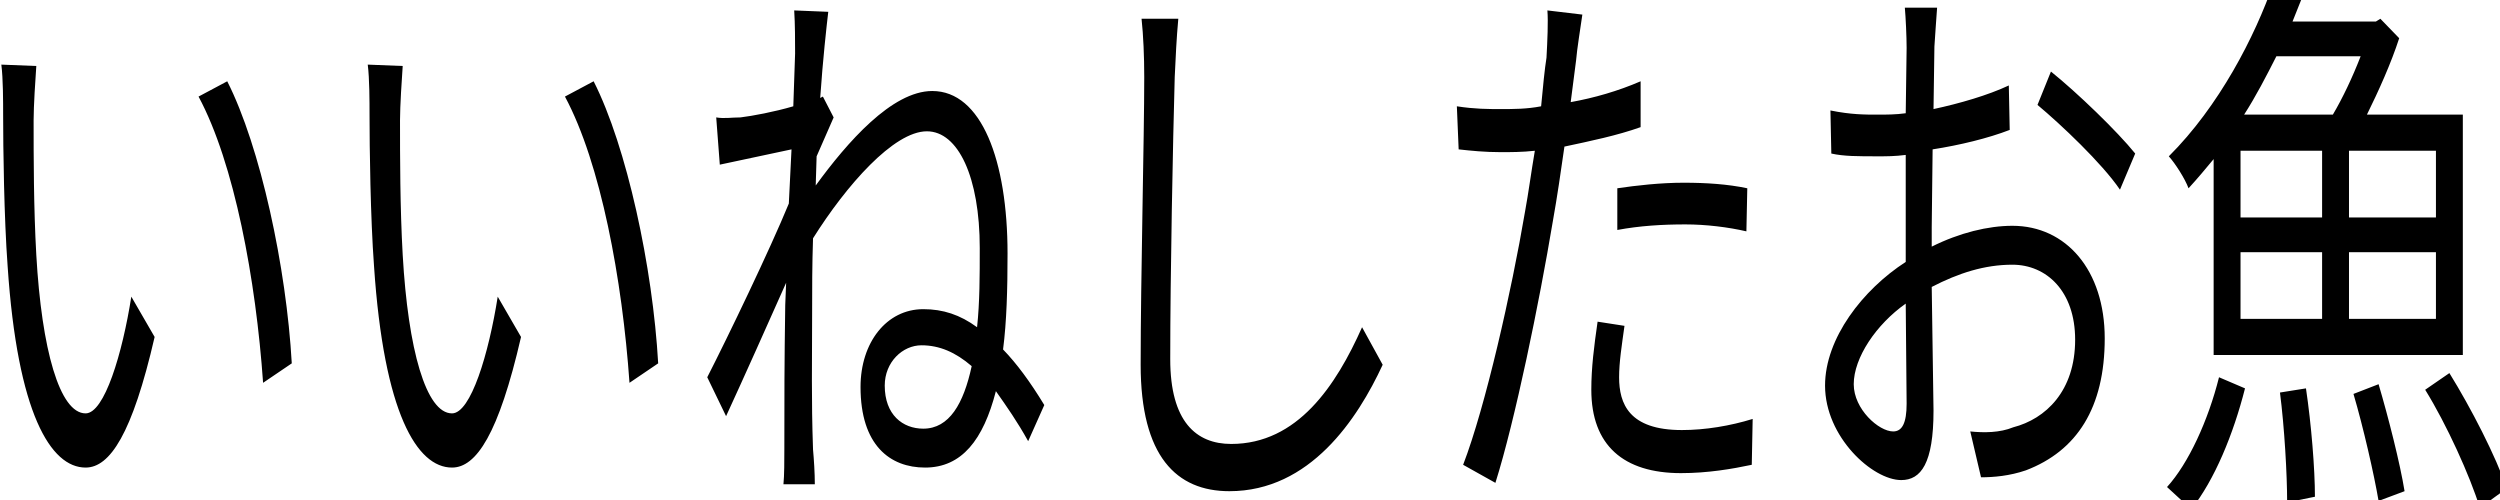
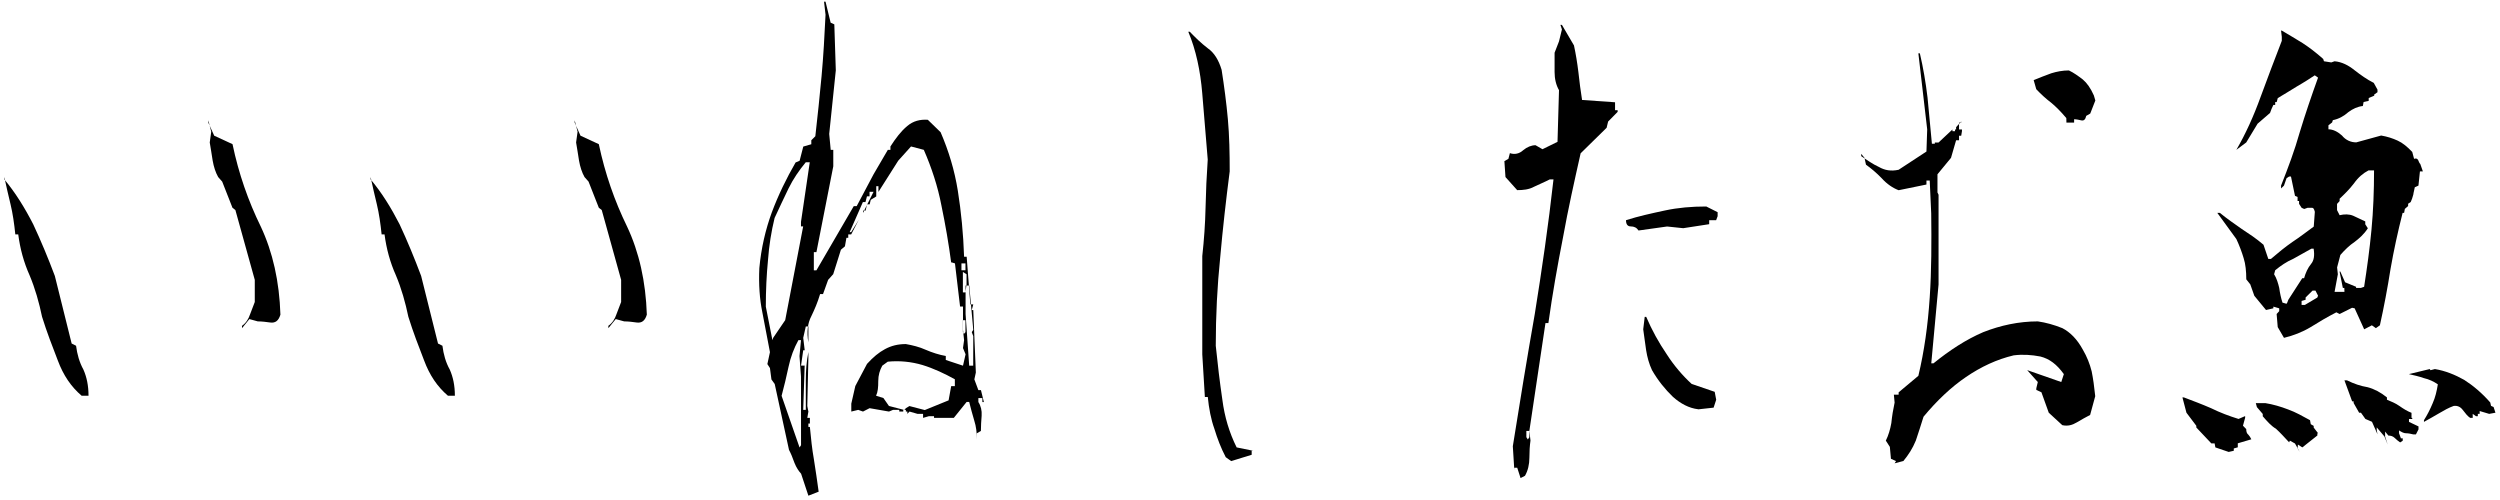
<svg xmlns="http://www.w3.org/2000/svg" width="35.001mm" height="7mm" viewBox="0 0 35.001 7" version="1.1" id="svg5">
  <defs id="defs2">
    <rect x="-1.895" y="4.001" width="213.315" height="77.703" id="rect268" />
  </defs>
  <g id="layer1">
    <path style="fill:none;fill-rule:evenodd;stroke:#000000;stroke-width:0.219px;stroke-linecap:butt;stroke-linejoin:miter;stroke-opacity:1" d="m 4.419,7.737 v 0" id="path208" />
    <text xml:space="preserve" style="font-size:8.86px;font-family:KouzanBrushFontGyousyoOTF;-inkscape-font-specification:KouzanBrushFontGyousyoOTF;fill:#000000;stroke-width:0.166" x="-1.362" y="8.468" id="text214" transform="scale(0.6776329,1.475725)">
      <tspan id="tspan212" style="stroke-width:0.166" x="-1.362" y="8.468" />
    </text>
    <text xml:space="preserve" transform="scale(0.2645833)" id="text266" style="font-size:53.333px;font-family:KouzanBrushFontGyousyoOTF;-inkscape-font-specification:KouzanBrushFontGyousyoOTF;white-space:pre;shape-inside:url(#rect268);display:inline;fill:#000000" />
-     <text xml:space="preserve" style="font-size:6.386px;font-family:KouzanBrushFontGyousyoOTF;-inkscape-font-specification:KouzanBrushFontGyousyoOTF;fill:#000000;stroke-width:0.12" x="-0.788" y="5.197" id="text932" transform="scale(0.803189,1.245037)">
-       <tspan id="tspan930" style="stroke-width:0.12" x="-0.788" y="5.197">いいねしたお魚</tspan>
-     </text>
+     <g aria-label="いいねしたお魚" transform="scale(0.803189,1.245037)" id="text932" style="font-size:6.386px;font-family:KouzanBrushFontGyousyoOTF;-inkscape-font-specification:KouzanBrushFontGyousyoOTF;stroke-width:0.12">
+       <path d="M 1.422,4.45 H 1.543 c 0,-0.115 -0.032,-0.211 -0.089,-0.294 C 1.384,4.074 1.345,3.984 1.326,3.888 L 1.249,3.863 0.956,3.103 C 0.841,2.905 0.713,2.707 0.579,2.522 0.432,2.337 0.266,2.164 0.075,2.017 v -0.026 c 0.032,0.102 0.07,0.198 0.109,0.307 0.038,0.102 0.064,0.217 0.083,0.338 h 0.051 c 0.032,0.16 0.096,0.313 0.198,0.46 0.096,0.147 0.166,0.307 0.217,0.466 0.083,0.172 0.179,0.332 0.275,0.492 0.096,0.166 0.23,0.294 0.415,0.396 z M 4.219,3.69 4.347,3.588 4.493,3.614 c 0.07,0 0.147,0.006 0.223,0.013 0.083,0.006 0.14,-0.019 0.172,-0.089 C 4.87,3.167 4.755,2.835 4.545,2.547 4.327,2.26 4.161,1.954 4.053,1.621 L 3.734,1.526 3.631,1.379 v -0.026 l 0.051,0.128 -0.026,0.121 c 0.019,0.064 0.032,0.134 0.051,0.204 0.019,0.07 0.051,0.134 0.096,0.185 l 0.07,0.051 0.179,0.294 0.051,0.026 0.338,0.785 v 0.249 c -0.032,0.051 -0.057,0.096 -0.083,0.14 -0.026,0.051 -0.07,0.096 -0.14,0.128 z" id="path294" />
+       <path d="m 7.808,4.45 h 0.121 c 0,-0.115 -0.032,-0.211 -0.089,-0.294 C 7.769,4.074 7.731,3.984 7.712,3.888 L 7.635,3.863 7.341,3.103 C 7.226,2.905 7.099,2.707 6.965,2.522 6.818,2.337 6.652,2.164 6.46,2.017 v -0.026 c 0.032,0.102 0.07,0.198 0.109,0.307 0.038,0.102 0.064,0.217 0.083,0.338 h 0.051 c 0.032,0.16 0.096,0.313 0.198,0.46 0.096,0.147 0.166,0.307 0.217,0.466 0.083,0.172 0.179,0.332 0.275,0.492 0.096,0.166 0.23,0.294 0.415,0.396 z m 2.797,-0.76 0.128,-0.102 0.147,0.026 c 0.07,0 0.147,0.006 0.223,0.013 0.083,0.006 0.14,-0.019 0.172,-0.089 C 11.256,3.167 11.141,2.835 10.93,2.547 10.713,2.26 10.547,1.954 10.438,1.621 L 10.119,1.526 10.017,1.379 v -0.026 l 0.051,0.128 -0.026,0.121 c 0.019,0.064 0.032,0.134 0.051,0.204 0.019,0.07 0.051,0.134 0.096,0.185 l 0.07,0.051 0.179,0.294 0.051,0.026 0.338,0.785 v 0.249 c -0.032,0.051 -0.057,0.096 -0.083,0.14 -0.026,0.051 -0.07,0.096 -0.14,0.128 z" id="path296" />
+       <path d="m 14.091,5.574 0.179,-0.045 c -0.026,-0.121 -0.051,-0.236 -0.083,-0.364 -0.032,-0.115 -0.051,-0.236 -0.07,-0.364 h -0.026 v -0.038 h 0.026 v -0.064 h -0.045 l 0.019,-0.07 -0.019,-0.064 0.019,-0.543 v -0.064 c -0.032,0.102 -0.045,0.211 -0.045,0.319 0,0.115 0,0.23 0,0.332 h -0.045 l 0.026,-0.517 v 0.019 h -0.064 l 0.038,-0.172 h 0.026 l -0.026,-0.14 0.045,-0.128 h 0.045 v 0.179 c -0.032,-0.115 -0.013,-0.217 0.051,-0.294 0.057,-0.077 0.109,-0.153 0.153,-0.249 h 0.051 l 0.089,-0.16 0.089,-0.064 0.134,-0.275 0.07,-0.038 0.026,-0.096 h 0.032 v -0.038 h 0.051 l 0.134,-0.166 -0.134,0.14 h -0.026 l 0.23,-0.338 h 0.045 l 0.026,-0.064 h 0.045 v -0.051 h 0.07 L 15.043,2.394 v -0.026 h 0.045 l 0.026,-0.07 h 0.045 l 0.019,-0.051 0.096,-0.038 v -0.115 h 0.038 v 0.064 l 0.345,-0.351 0.223,-0.16 0.223,0.038 c 0.134,0.198 0.243,0.409 0.307,0.626 0.07,0.217 0.128,0.434 0.172,0.651 v -0.013 l 0.064,0.013 0.089,0.485 h 0.051 V 3.71 l 0.019,0.115 -0.019,0.089 0.045,0.07 -0.045,0.128 -0.3,-0.064 v -0.045 c -0.115,-0.013 -0.236,-0.038 -0.351,-0.07 -0.109,-0.032 -0.23,-0.051 -0.345,-0.064 -0.14,0 -0.255,0.019 -0.364,0.057 -0.109,0.038 -0.204,0.089 -0.313,0.166 l -0.204,0.249 -0.07,0.198 v 0.089 l 0.121,-0.019 0.083,0.019 0.115,-0.038 0.338,0.038 0.07,-0.019 h 0.109 v 0.019 h 0.07 v -0.019 h 0.045 v 0.019 h 0.026 v 0.026 l 0.038,-0.026 0.14,0.026 h 0.096 v 0.045 l 0.102,-0.019 h 0.089 v 0.019 h 0.345 l 0.223,-0.179 h 0.045 c 0.026,0.07 0.057,0.14 0.089,0.211 0.032,0.064 0.045,0.134 0.045,0.211 V 4.872 l 0.07,-0.026 c 0,-0.051 0.006,-0.115 0.013,-0.172 0.006,-0.057 -0.013,-0.109 -0.057,-0.153 v -0.045 h 0.07 v 0.045 h 0.026 l -0.051,-0.134 h -0.045 l -0.07,-0.121 0.026,-0.077 -0.045,-0.702 h -0.026 l 0.026,-0.064 h -0.051 l -0.064,-0.536 h -0.045 C 16.792,2.63 16.754,2.381 16.696,2.145 16.639,1.915 16.537,1.698 16.396,1.487 L 16.173,1.347 c -0.134,-0.006 -0.255,0.013 -0.358,0.07 -0.109,0.057 -0.204,0.14 -0.294,0.23 v 0.038 h -0.045 l -0.249,0.275 -0.294,0.358 h -0.051 l -0.651,0.722 h -0.045 V 2.835 h 0.045 L 14.525,1.87 V 1.685 h -0.045 l -0.026,-0.179 0.115,-0.715 -0.026,-0.517 -0.064,-0.019 -0.089,-0.236 h -0.026 l 0.026,0.147 C 14.372,0.402 14.353,0.632 14.321,0.855 14.289,1.079 14.251,1.309 14.212,1.532 l -0.07,0.045 v 0.045 l -0.14,0.026 -0.064,0.16 -0.07,0.019 c -0.16,0.179 -0.3,0.364 -0.415,0.562 -0.109,0.192 -0.185,0.402 -0.217,0.626 -0.013,0.185 0.006,0.351 0.051,0.492 0.045,0.153 0.089,0.3 0.134,0.453 l -0.045,0.134 0.045,0.045 0.026,0.128 0.057,0.051 0.249,0.741 c 0.032,0.038 0.064,0.089 0.096,0.147 0.032,0.051 0.07,0.089 0.115,0.121 z m -0.128,-0.568 -0.026,0.026 -0.313,-0.581 c 0.045,-0.109 0.083,-0.211 0.121,-0.326 0.038,-0.115 0.096,-0.211 0.172,-0.3 h 0.045 l -0.026,0.179 0.026,0.23 z m 1.826,-0.415 -0.026,0.019 -0.268,-0.045 -0.096,-0.089 -0.128,-0.026 c 0.032,-0.045 0.038,-0.096 0.038,-0.166 0,-0.064 0.026,-0.121 0.07,-0.172 l 0.096,-0.045 c 0.204,-0.013 0.409,0 0.607,0.038 0.192,0.038 0.383,0.096 0.562,0.16 v 0.077 h -0.064 l -0.045,0.16 -0.415,0.109 -0.268,-0.045 z m 1.175,-0.479 h -0.07 L 16.831,3.531 V 3.211 h 0.064 l 0.07,0.498 -0.026,0.026 0.026,0.045 z m -3.487,-0.313 -0.013,0.026 -0.115,-0.377 c 0,-0.185 0.013,-0.358 0.038,-0.524 0.019,-0.166 0.057,-0.319 0.115,-0.473 0.083,-0.115 0.166,-0.23 0.243,-0.332 0.083,-0.109 0.185,-0.204 0.3,-0.294 h 0.07 l -0.153,0.67 v 0.051 h 0.038 l -0.313,1.054 z m 3.352,-0.064 -0.026,0.019 -0.019,-0.019 V 3.601 h 0.045 z m 0.019,-0.536 -0.019,0.089 h -0.045 V 3.058 l 0.064,0.026 z m -0.019,-0.16 h -0.07 v -0.077 h 0.07 z" id="path298" />
+       <path d="M 21.46,5.185 21.818,5.114 v -0.045 h 0.026 L 21.556,5.031 C 21.428,4.865 21.345,4.687 21.307,4.495 c -0.045,-0.198 -0.083,-0.402 -0.115,-0.607 0,-0.338 0.026,-0.67 0.077,-0.99 0.045,-0.326 0.102,-0.651 0.166,-0.971 0,-0.204 -0.006,-0.402 -0.032,-0.587 C 21.377,1.155 21.339,0.97 21.294,0.785 21.243,0.676 21.166,0.593 21.051,0.542 20.936,0.485 20.834,0.421 20.739,0.357 h -0.026 c 0.134,0.204 0.211,0.441 0.243,0.69 0.032,0.249 0.064,0.498 0.096,0.747 -0.019,0.179 -0.032,0.358 -0.038,0.543 -0.006,0.179 -0.026,0.358 -0.057,0.543 v 1.105 l 0.045,0.479 h 0.051 c 0.019,0.128 0.057,0.255 0.115,0.358 0.051,0.109 0.115,0.217 0.198,0.319 z" id="path300" />
+       <path d="m 26.505,5.376 0.077,-0.026 c 0.051,-0.057 0.077,-0.128 0.077,-0.204 0,-0.07 0.006,-0.134 0.019,-0.192 L 26.658,4.846 26.939,3.633 h 0.051 c 0.07,-0.326 0.16,-0.651 0.255,-0.964 0.089,-0.319 0.198,-0.632 0.307,-0.945 l 0.453,-0.287 0.026,-0.07 0.166,-0.109 v -0.019 h -0.045 v -0.089 l -0.575,-0.026 c -0.026,-0.102 -0.045,-0.204 -0.064,-0.313 -0.019,-0.102 -0.045,-0.204 -0.077,-0.3 L 27.226,0.28 h -0.026 l 0.026,0.051 -0.051,0.134 -0.077,0.128 c 0,0.077 0,0.153 0,0.217 0,0.077 0.026,0.147 0.077,0.204 l -0.026,0.581 -0.262,0.083 -0.121,-0.045 c -0.07,0 -0.147,0.019 -0.217,0.057 -0.064,0.038 -0.147,0.051 -0.23,0.032 l -0.026,0.064 -0.07,0.026 0.019,0.179 0.204,0.147 c 0.102,0 0.204,-0.006 0.294,-0.038 0.083,-0.026 0.179,-0.051 0.275,-0.083 h 0.064 c -0.089,0.517 -0.204,1.022 -0.326,1.513 -0.134,0.492 -0.262,0.996 -0.383,1.488 l 0.026,0.268 v -0.026 h 0.051 z m 0.153,-0.46 -0.026,0.026 -0.026,-0.026 v -0.07 h 0.051 z m 2.944,-0.313 0.268,-0.019 0.045,-0.089 -0.026,-0.089 -0.402,-0.089 C 29.334,4.227 29.18,4.112 29.053,3.984 28.912,3.85 28.797,3.716 28.695,3.563 h -0.026 l -0.026,0.14 c 0.019,0.077 0.032,0.16 0.051,0.236 0.019,0.077 0.051,0.153 0.102,0.223 0.102,0.115 0.23,0.217 0.364,0.3 0.134,0.077 0.281,0.128 0.441,0.14 z m -1.041,-2.011 0.498,-0.045 0.281,0.019 0.453,-0.045 v -0.045 h 0.121 l 0.026,-0.045 v -0.045 l -0.198,-0.064 c -0.255,0 -0.492,0.013 -0.722,0.045 -0.23,0.032 -0.46,0.064 -0.677,0.109 0,0.045 0.026,0.07 0.083,0.07 0.057,0 0.102,0.013 0.134,0.045 z" id="path302" />
+       <path d="m 33.025,5.21 0.153,-0.026 c 0.089,-0.07 0.16,-0.14 0.217,-0.23 0.045,-0.089 0.089,-0.172 0.134,-0.268 0.23,-0.179 0.479,-0.332 0.741,-0.447 0.262,-0.115 0.536,-0.198 0.83,-0.243 0.16,-0.013 0.313,-0.006 0.466,0.013 0.16,0.026 0.287,0.089 0.409,0.198 l -0.045,0.089 -0.594,-0.134 0.185,0.134 -0.026,0.07 v 0.019 l 0.089,0.026 0.128,0.23 0.236,0.14 c 0.096,0.013 0.172,0 0.255,-0.032 0.083,-0.032 0.153,-0.057 0.23,-0.083 l 0.089,-0.211 C 36.505,4.348 36.486,4.259 36.46,4.176 36.428,4.093 36.377,4.01 36.307,3.933 36.205,3.812 36.083,3.735 35.949,3.69 35.802,3.652 35.662,3.627 35.521,3.614 c -0.332,0 -0.651,0.045 -0.951,0.121 -0.3,0.083 -0.587,0.204 -0.868,0.351 h -0.038 L 33.791,3.199 V 2.19 l -0.019,-0.026 V 1.96 l 0.236,-0.185 0.089,-0.198 h 0.051 v -0.051 h 0.038 l 0.013,-0.051 v -0.019 h -0.051 v -0.077 h 0.038 v -0.013 l -0.089,0.064 v 0.026 h -0.019 v 0.019 h -0.045 v -0.019 l -0.243,0.147 h -0.064 v 0.013 h -0.051 C 33.65,1.449 33.625,1.283 33.599,1.098 33.567,0.925 33.523,0.759 33.465,0.6 h -0.026 L 33.593,1.455 33.58,1.704 33.095,1.909 c -0.134,0.019 -0.243,0.006 -0.345,-0.032 -0.109,-0.032 -0.204,-0.077 -0.307,-0.121 v -0.026 l 0.057,0.045 0.026,0.077 c 0.083,0.038 0.179,0.089 0.275,0.153 0.089,0.064 0.192,0.109 0.294,0.134 l 0.485,-0.064 v -0.045 h 0.057 l 0.026,0.37 c 0.006,0.319 0.006,0.639 -0.026,0.945 -0.032,0.313 -0.096,0.607 -0.198,0.881 L 33.095,4.412 v 0.026 h -0.083 l 0.013,0.089 c -0.026,0.077 -0.045,0.153 -0.057,0.23 -0.019,0.07 -0.051,0.14 -0.096,0.198 l 0.07,0.07 0.019,0.134 0.089,0.026 z m 2.995,-3.831 h 0.134 v -0.038 c 0.038,0 0.083,0.006 0.128,0.013 0.045,0.006 0.07,-0.013 0.083,-0.051 l 0.07,-0.026 0.089,-0.147 -0.026,-0.057 c -0.057,-0.083 -0.121,-0.14 -0.192,-0.179 -0.077,-0.038 -0.16,-0.077 -0.243,-0.102 -0.109,0 -0.211,0.013 -0.307,0.032 -0.109,0.026 -0.211,0.051 -0.307,0.077 l 0.045,0.102 c 0.083,0.057 0.172,0.109 0.262,0.153 0.083,0.045 0.172,0.102 0.262,0.172 z" id="path304" />
+       <path d="m 38.848,5.082 0.089,-0.013 v -0.026 l 0.07,-0.013 v -0.045 l 0.236,-0.045 c -0.013,-0.019 -0.032,-0.038 -0.051,-0.051 -0.026,-0.013 -0.038,-0.032 -0.038,-0.064 l -0.057,-0.038 0.038,-0.089 v -0.019 l -0.115,0.032 c -0.16,-0.032 -0.319,-0.07 -0.479,-0.121 -0.16,-0.045 -0.319,-0.083 -0.473,-0.121 h -0.026 l 0.07,0.172 0.172,0.147 v 0.019 l 0.262,0.179 h 0.057 l 0.013,0.045 z m 1.239,0 -0.038,-0.038 0.006,-0.045 0.077,0.032 0.262,-0.134 V 4.872 h 0.013 l -0.077,-0.064 v -0.019 l -0.051,-0.019 -0.013,-0.045 C 40.138,4.68 40.017,4.635 39.883,4.604 39.755,4.572 39.615,4.546 39.487,4.533 h -0.166 l 0.019,0.045 0.102,0.077 v 0.026 c 0.077,0.057 0.147,0.109 0.23,0.14 0.077,0.045 0.147,0.096 0.23,0.153 l 0.013,-0.019 0.089,0.032 z m 1.533,-0.083 -0.045,-0.089 V 4.853 l 0.057,0.045 c 0.038,0 0.077,0.006 0.109,0.026 0.032,0.019 0.064,0.038 0.096,0.051 l 0.045,-0.019 V 4.929 H 41.85 L 41.818,4.872 v -0.032 c 0.045,0.019 0.083,0.032 0.121,0.032 0.045,0 0.083,0.006 0.128,0.013 h 0.045 l 0.045,-0.057 V 4.795 l -0.166,-0.051 v -0.032 h 0.057 v -0.013 h -0.013 v -0.057 c -0.077,-0.019 -0.14,-0.045 -0.211,-0.077 -0.07,-0.032 -0.147,-0.051 -0.217,-0.07 v -0.026 c -0.109,-0.057 -0.223,-0.096 -0.338,-0.115 -0.121,-0.013 -0.236,-0.038 -0.358,-0.077 h -0.045 l 0.134,0.236 h 0.026 v 0.019 l 0.096,0.109 h 0.032 l 0.077,0.07 0.115,0.032 0.096,0.14 -0.013,-0.045 v -0.032 l 0.134,0.102 z m 0.632,-0.255 c 0.089,-0.032 0.179,-0.064 0.262,-0.096 0.083,-0.032 0.172,-0.064 0.255,-0.083 0.057,-0.006 0.115,0.006 0.16,0.045 0.045,0.038 0.083,0.07 0.128,0.089 h 0.045 v -0.045 l 0.057,0.026 h 0.032 v -0.026 h 0.032 v -0.032 l 0.166,0.032 0.109,-0.013 -0.032,-0.064 -0.045,-0.013 -0.013,-0.038 C 43.261,4.418 43.107,4.335 42.954,4.272 42.795,4.214 42.622,4.169 42.443,4.15 l -0.077,0.013 -0.013,-0.013 -0.364,0.057 c 0.089,0.013 0.179,0.026 0.262,0.045 0.089,0.013 0.172,0.038 0.243,0.07 -0.019,0.077 -0.045,0.147 -0.089,0.211 -0.045,0.07 -0.096,0.134 -0.153,0.192 z M 39.812,3.799 c 0.166,-0.026 0.319,-0.064 0.466,-0.121 0.14,-0.057 0.294,-0.115 0.447,-0.166 l 0.057,0.019 0.217,-0.07 0.045,0.006 0.166,0.236 0.134,-0.045 0.07,0.032 0.07,-0.032 c 0.07,-0.204 0.134,-0.421 0.185,-0.632 0.057,-0.211 0.128,-0.421 0.211,-0.632 h 0.026 l 0.013,-0.045 0.057,-0.032 v -0.026 l 0.045,-0.019 c 0.019,-0.026 0.032,-0.051 0.045,-0.083 0.006,-0.032 0.019,-0.051 0.026,-0.083 l 0.064,-0.019 0.026,-0.16 h 0.051 l -0.045,-0.083 c -0.013,-0.006 -0.026,-0.026 -0.038,-0.045 -0.019,-0.019 -0.038,-0.019 -0.07,-0.013 l -0.032,-0.077 c -0.083,-0.057 -0.166,-0.102 -0.255,-0.128 -0.089,-0.026 -0.179,-0.045 -0.287,-0.057 l -0.434,0.077 c -0.096,0 -0.185,-0.026 -0.249,-0.077 -0.077,-0.045 -0.16,-0.07 -0.236,-0.07 v -0.045 l 0.064,-0.032 0.013,-0.026 c 0.102,-0.013 0.192,-0.045 0.268,-0.089 0.077,-0.038 0.166,-0.064 0.255,-0.07 l 0.013,-0.045 0.089,-0.013 v -0.032 l 0.096,-0.026 v -0.013 l 0.057,-0.026 V 1.008 L 41.377,0.932 C 41.256,0.893 41.147,0.842 41.045,0.791 40.936,0.734 40.821,0.696 40.694,0.689 l -0.057,0.013 -0.128,-0.013 -0.013,-0.026 C 40.374,0.593 40.259,0.536 40.138,0.485 40.023,0.44 39.895,0.389 39.774,0.344 h -0.013 l 0.013,0.07 V 0.459 C 39.646,0.67 39.525,0.881 39.404,1.091 39.282,1.309 39.142,1.507 38.982,1.685 l 0.172,-0.083 0.198,-0.211 0.217,-0.121 0.026,-0.045 0.032,-0.045 h 0.032 v -0.032 h 0.026 l 0.019,-0.045 c 0.102,-0.038 0.211,-0.083 0.326,-0.128 0.102,-0.038 0.217,-0.083 0.319,-0.128 l 0.057,0.026 C 40.291,1.079 40.183,1.283 40.087,1.487 c -0.089,0.204 -0.204,0.402 -0.326,0.6 v 0.032 l 0.051,-0.032 0.045,-0.083 0.045,-0.019 h 0.032 l 0.07,0.217 0.045,0.013 v 0.045 h 0.026 v 0.032 l 0.045,0.045 0.045,0.013 0.057,-0.013 c 0.032,0 0.057,0 0.083,0 0.019,0 0.032,0.013 0.045,0.045 l -0.019,0.166 c -0.121,0.057 -0.249,0.121 -0.37,0.172 -0.128,0.057 -0.249,0.121 -0.377,0.192 h -0.045 L 39.455,2.752 C 39.327,2.681 39.206,2.63 39.072,2.573 38.944,2.515 38.816,2.458 38.695,2.394 h -0.045 l 0.332,0.294 c 0.051,0.07 0.096,0.147 0.128,0.217 0.032,0.064 0.045,0.147 0.045,0.236 l 0.07,0.057 0.07,0.128 0.204,0.16 0.128,-0.019 v -0.019 l 0.102,0.019 v 0.032 l -0.045,0.032 0.019,0.147 z m 0.057,-0.396 -0.013,0.013 -0.07,-0.013 c -0.026,-0.051 -0.045,-0.109 -0.057,-0.166 -0.019,-0.051 -0.045,-0.109 -0.089,-0.153 l 0.019,-0.045 c 0.096,-0.051 0.198,-0.096 0.313,-0.128 0.102,-0.038 0.211,-0.077 0.319,-0.115 h 0.038 c 0.019,0.077 0.006,0.134 -0.045,0.172 -0.057,0.045 -0.096,0.102 -0.121,0.16 h -0.032 l -0.243,0.243 z m 0.524,-0.057 -0.217,0.083 h -0.057 v -0.045 l 0.07,-0.013 v -0.026 l 0.121,-0.077 h 0.051 l 0.045,0.057 z m 0.473,-0.064 h -0.172 l 0.057,-0.198 -0.013,-0.077 0.057,-0.14 c 0.077,-0.057 0.16,-0.109 0.249,-0.147 0.077,-0.038 0.16,-0.083 0.23,-0.153 l -0.045,-0.045 V 2.49 c -0.07,-0.019 -0.14,-0.045 -0.211,-0.064 -0.07,-0.019 -0.153,-0.019 -0.236,-0.006 l -0.045,-0.057 v -0.07 l 0.045,-0.032 v -0.026 c 0.083,-0.051 0.166,-0.102 0.249,-0.172 0.077,-0.07 0.16,-0.115 0.255,-0.147 h 0.096 c 0,0.23 -0.013,0.453 -0.045,0.67 -0.032,0.217 -0.077,0.428 -0.128,0.639 l -0.057,0.013 h -0.083 v -0.013 l -0.192,-0.051 -0.083,-0.121 h -0.013 l 0.057,0.185 h 0.026 z" id="path306" />
+     </g>
  </g>
</svg>
